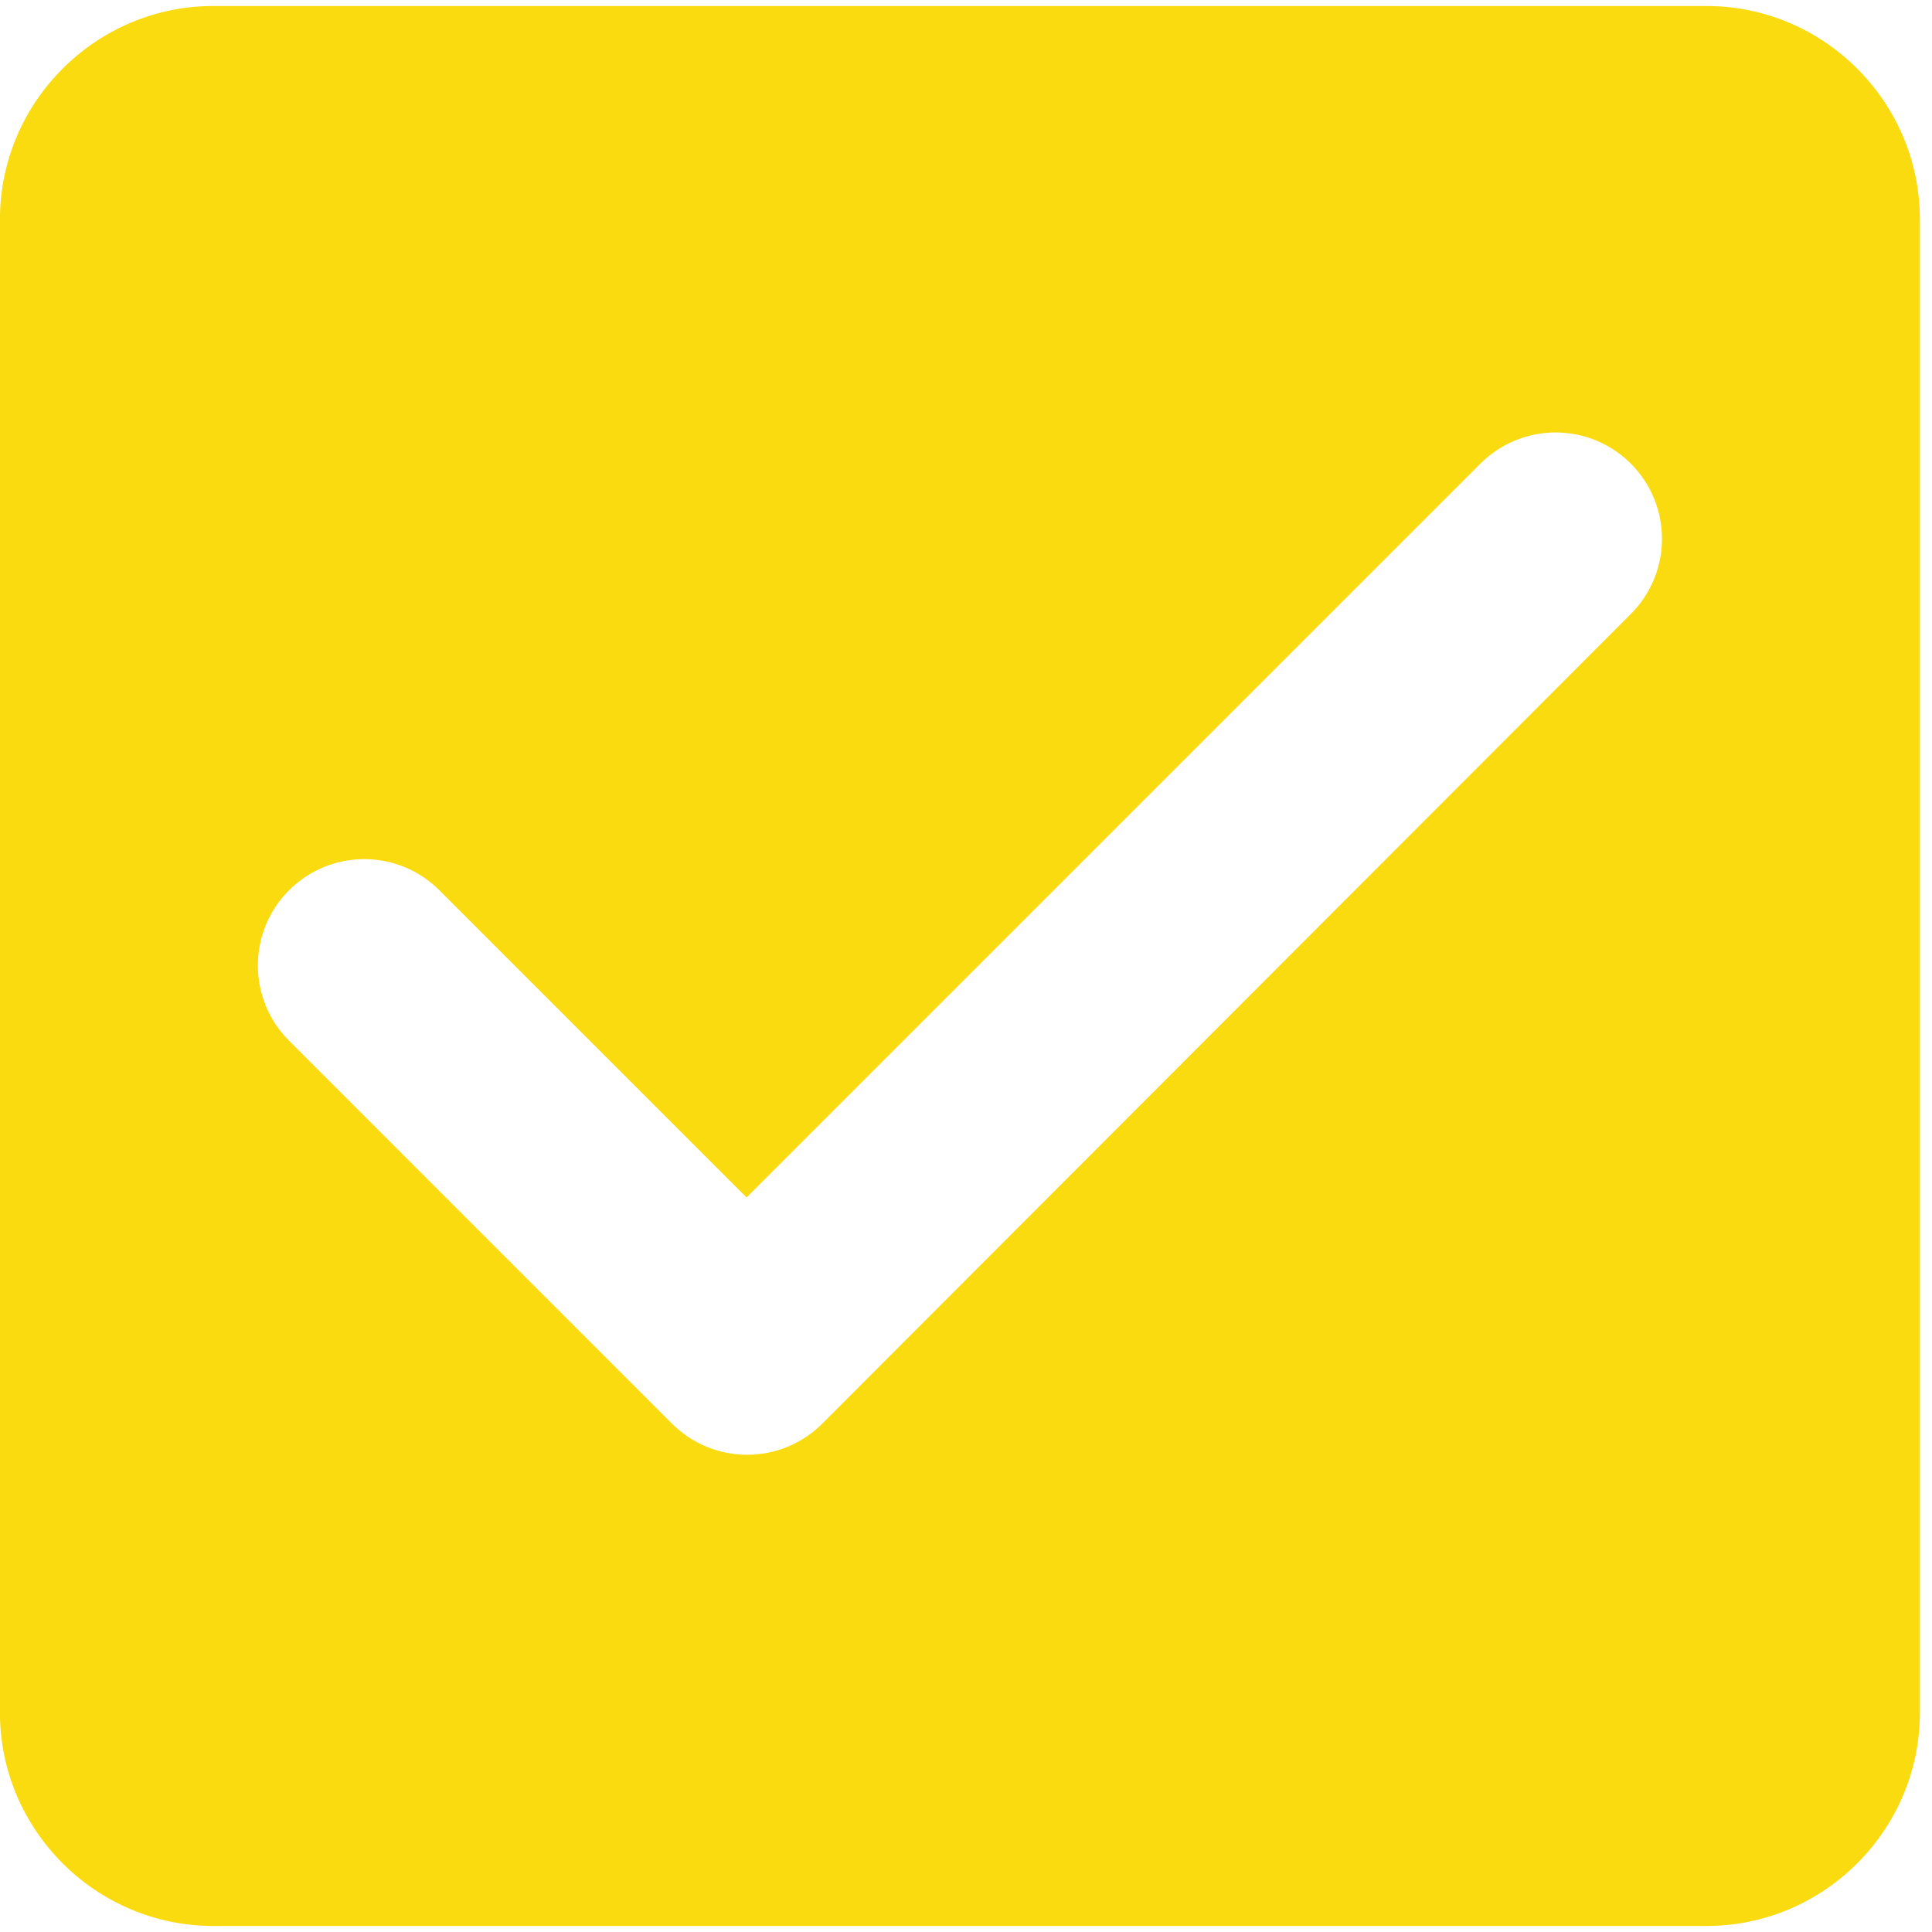
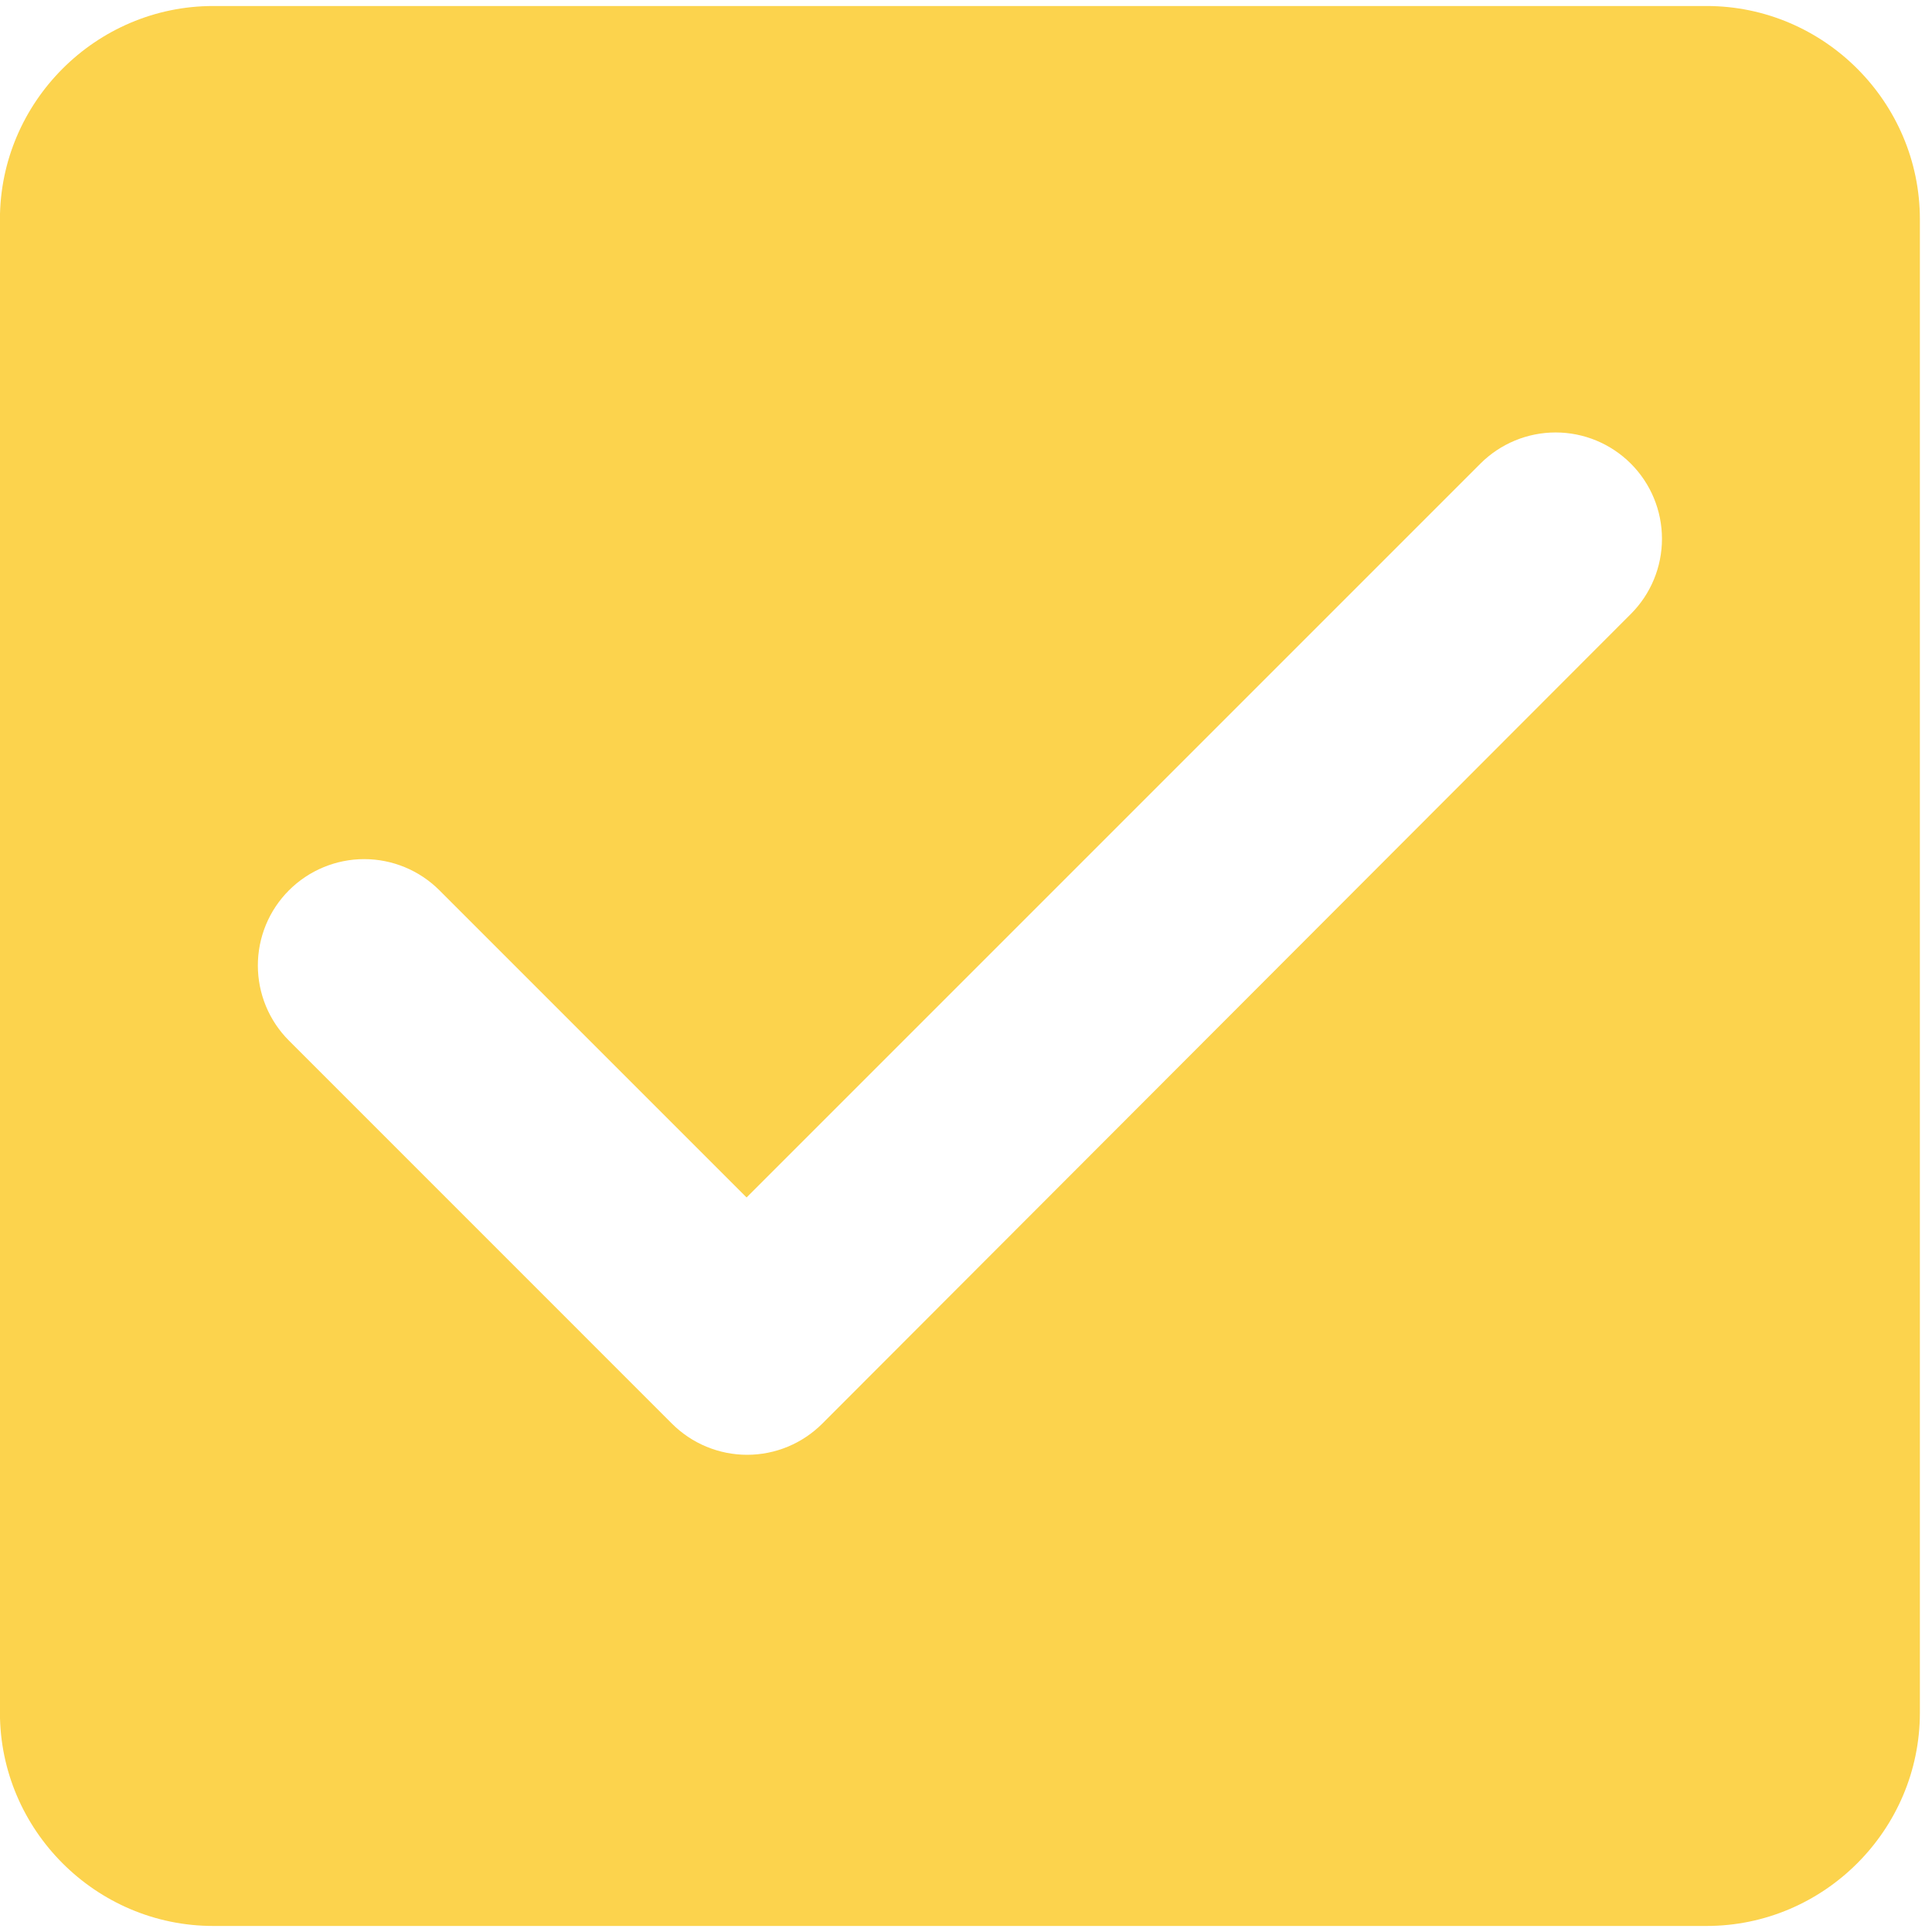
<svg xmlns="http://www.w3.org/2000/svg" width="56" height="56" viewBox="0 0 56 56" fill="none">
-   <path d="M49.466 0.174H6.181C2.781 0.174 -0.002 2.957 -0.002 6.358V49.642C-0.002 53.043 2.781 55.825 6.181 55.825H49.466C52.867 55.825 55.649 53.043 55.649 49.642V6.358C55.649 2.957 52.867 0.174 49.466 0.174ZM23.835 41.264C23.549 41.55 23.209 41.778 22.835 41.933C22.461 42.088 22.061 42.168 21.656 42.168C21.251 42.168 20.85 42.088 20.476 41.933C20.102 41.778 19.762 41.55 19.476 41.264L8.377 30.164C8.09 29.878 7.863 29.538 7.708 29.164C7.554 28.79 7.474 28.389 7.474 27.985C7.474 27.58 7.554 27.179 7.708 26.805C7.863 26.431 8.09 26.091 8.377 25.805C8.663 25.519 9.003 25.292 9.377 25.137C9.751 24.982 10.152 24.902 10.556 24.902C10.961 24.902 11.362 24.982 11.736 25.137C12.11 25.292 12.45 25.519 12.736 25.805L21.64 34.709L42.911 13.438C43.489 12.86 44.273 12.535 45.091 12.535C45.908 12.535 46.692 12.86 47.27 13.438C47.849 14.016 48.173 14.8 48.173 15.618C48.173 16.435 47.849 17.219 47.27 17.797L23.835 41.264Z" fill="#F9DB10" />
+   <path d="M49.466 0.174H6.181C2.781 0.174 -0.002 2.957 -0.002 6.358V49.642C-0.002 53.043 2.781 55.825 6.181 55.825H49.466C52.867 55.825 55.649 53.043 55.649 49.642V6.358C55.649 2.957 52.867 0.174 49.466 0.174ZM23.835 41.264C23.549 41.55 23.209 41.778 22.835 41.933C22.461 42.088 22.061 42.168 21.656 42.168C21.251 42.168 20.85 42.088 20.476 41.933C20.102 41.778 19.762 41.55 19.476 41.264L8.377 30.164C8.09 29.878 7.863 29.538 7.708 29.164C7.554 28.79 7.474 28.389 7.474 27.985C7.474 27.58 7.554 27.179 7.708 26.805C7.863 26.431 8.09 26.091 8.377 25.805C8.663 25.519 9.003 25.292 9.377 25.137C9.751 24.982 10.152 24.902 10.556 24.902C10.961 24.902 11.362 24.982 11.736 25.137C12.11 25.292 12.45 25.519 12.736 25.805L21.64 34.709L42.911 13.438C43.489 12.86 44.273 12.535 45.091 12.535C45.908 12.535 46.692 12.86 47.27 13.438C47.849 14.016 48.173 14.8 48.173 15.618C48.173 16.435 47.849 17.219 47.27 17.797L23.835 41.264Z" fill="#fcd34d" />
</svg>
